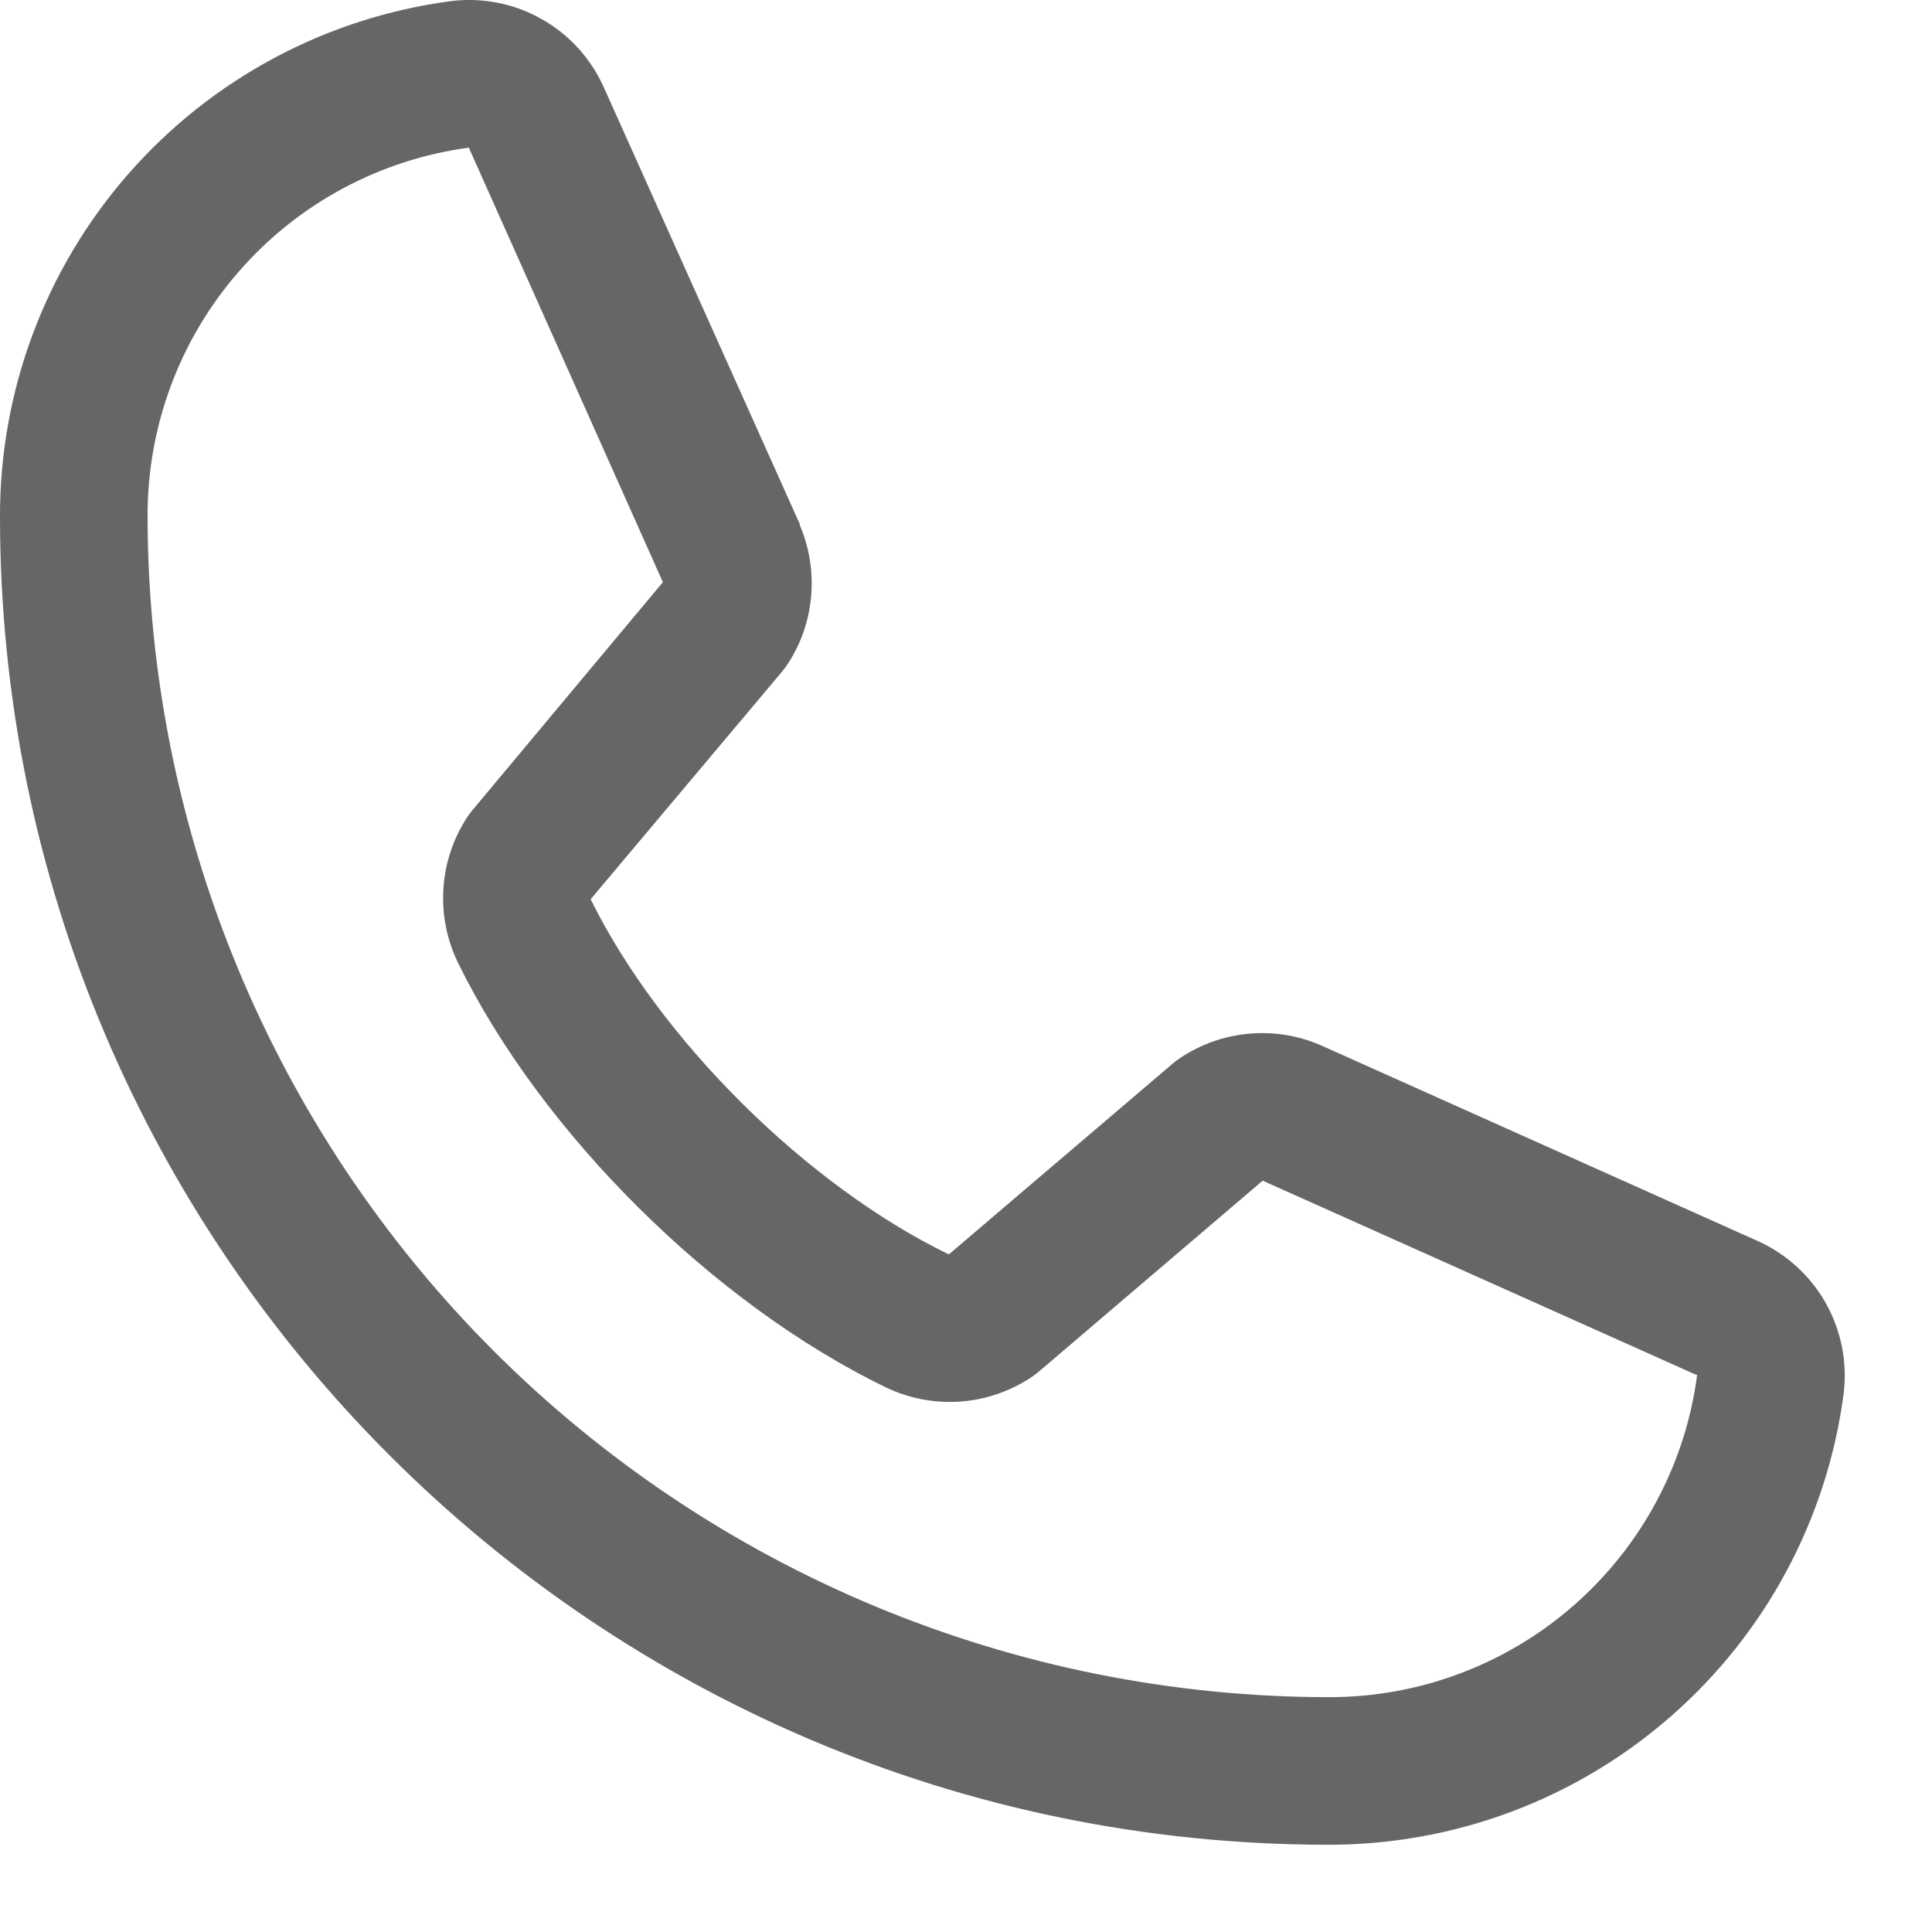
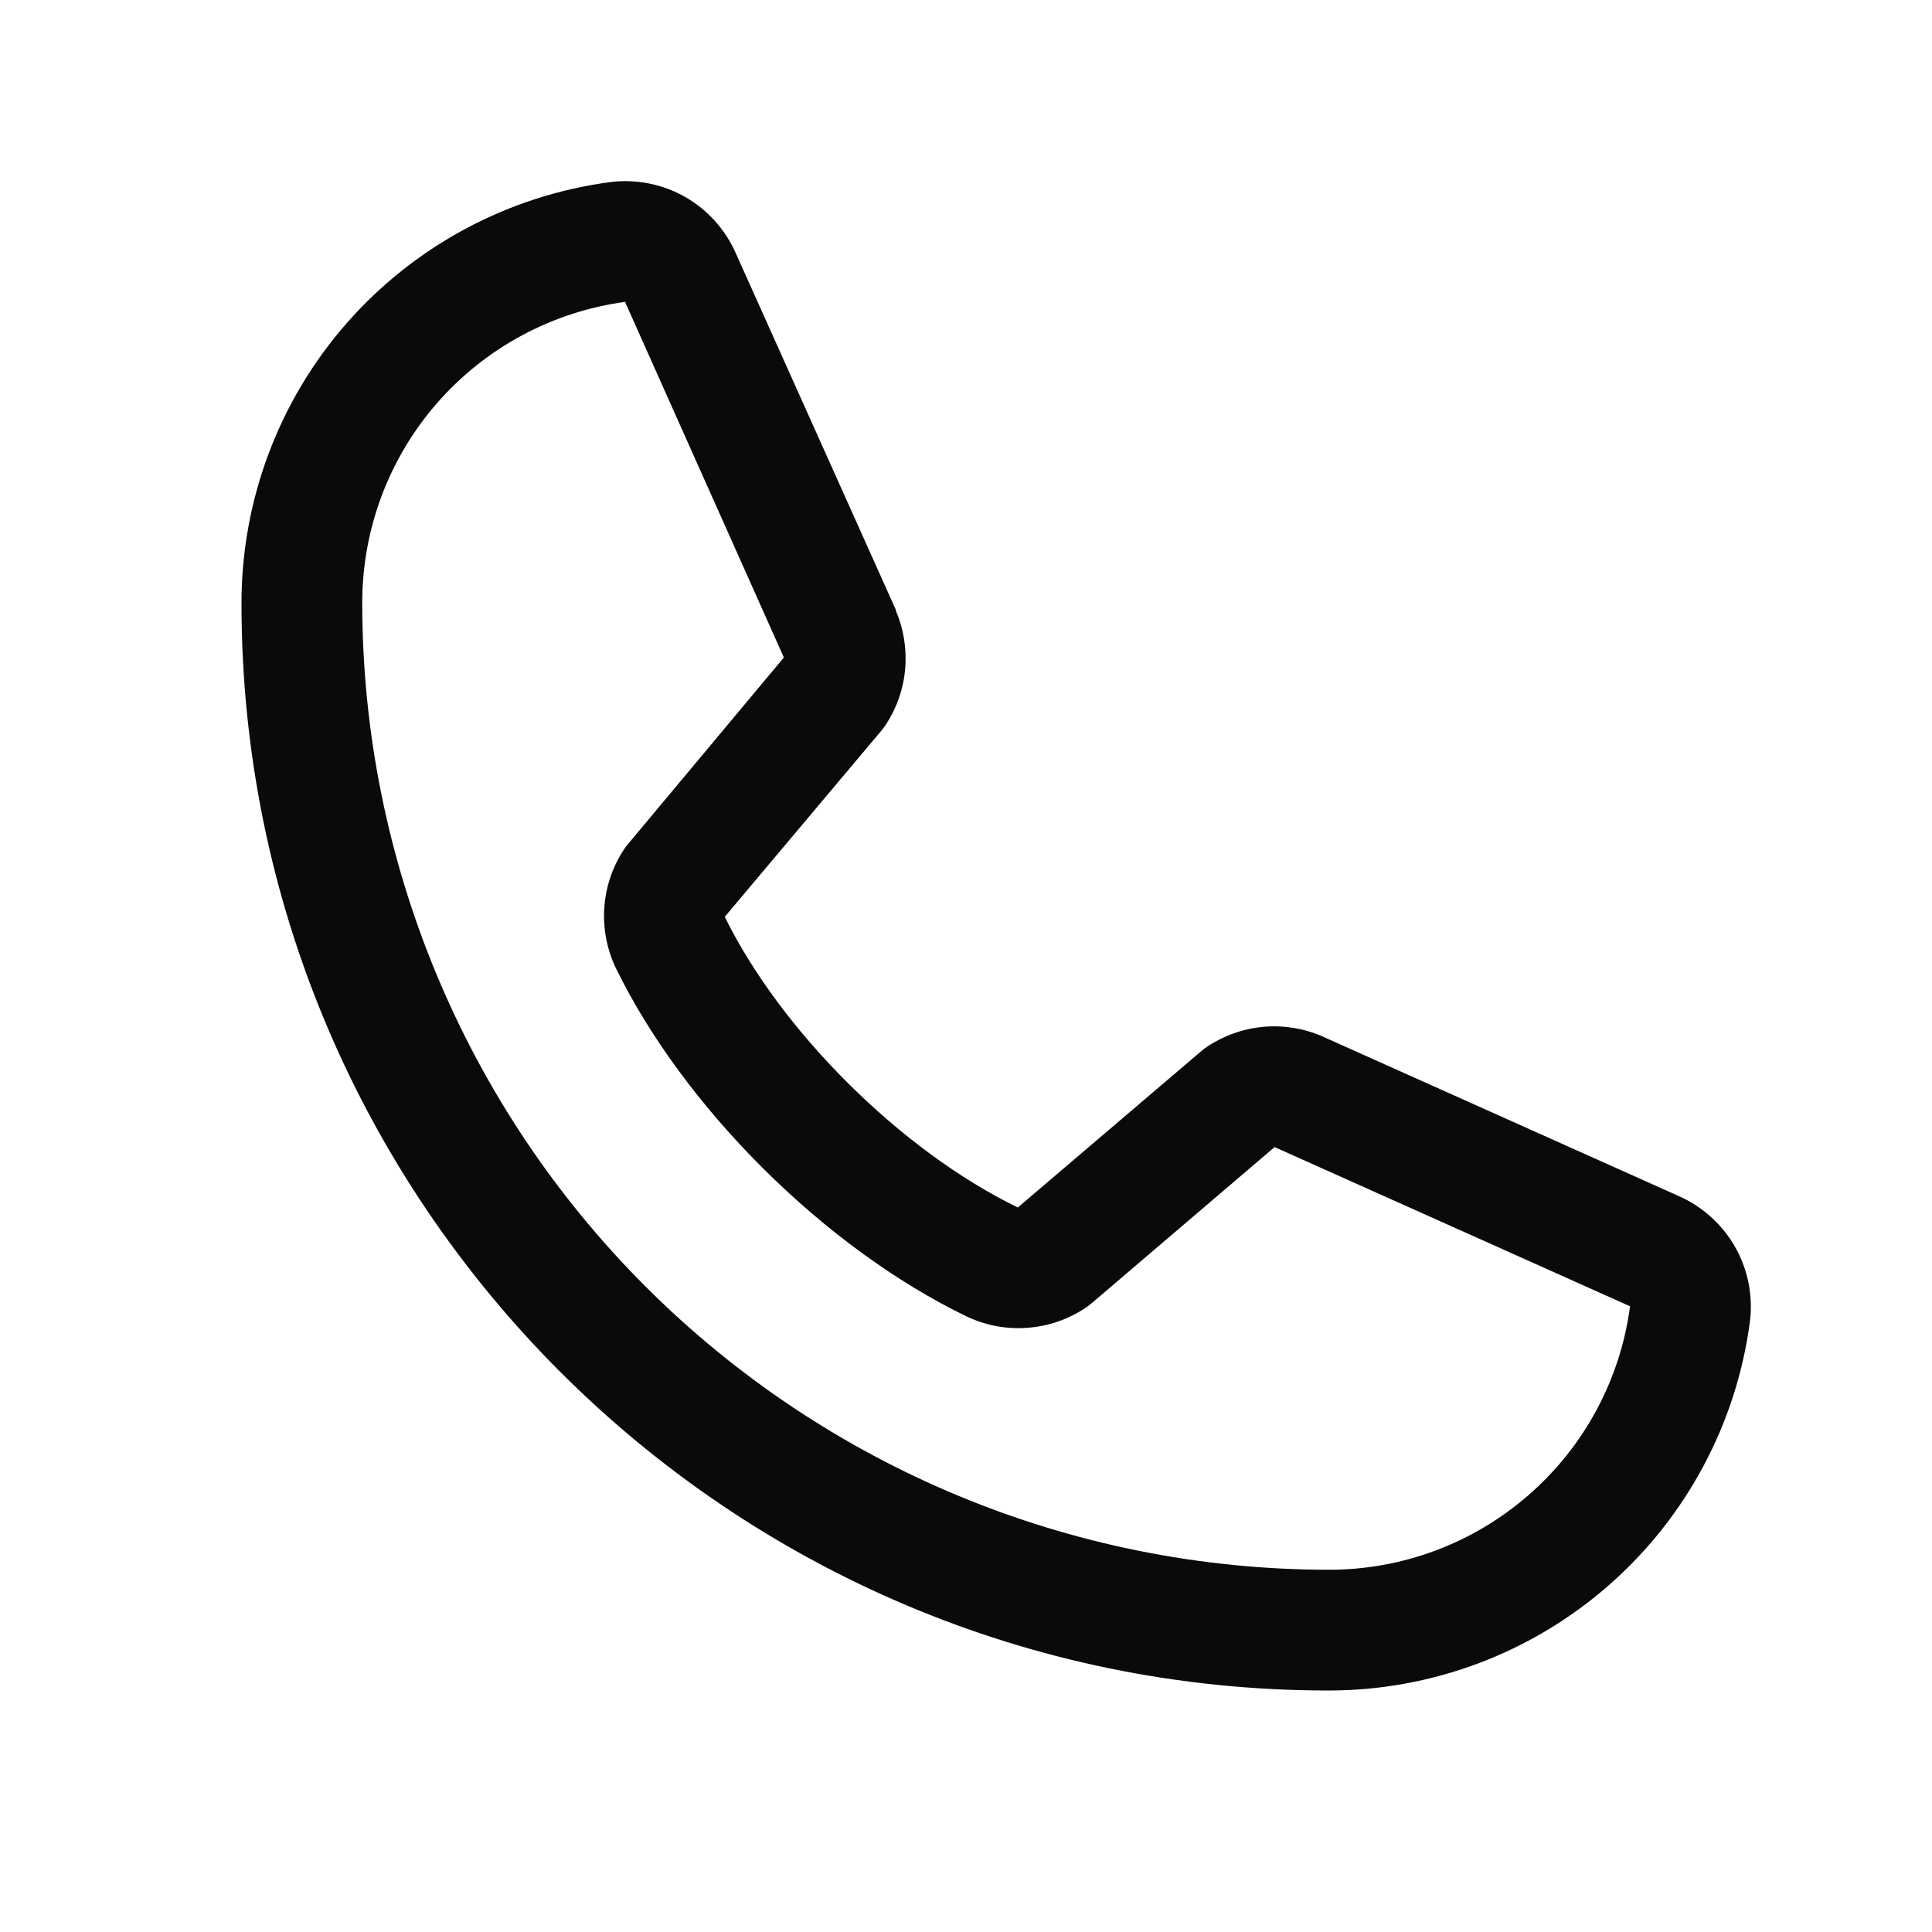
- <svg xmlns="http://www.w3.org/2000/svg" width="18" height="18" viewBox="0 0 18 18" fill="none">
-   <path d="M16.36 11.555L12.311 9.741L12.3 9.736C12.09 9.646 11.861 9.61 11.633 9.631C11.405 9.652 11.187 9.729 10.997 9.856C10.974 9.871 10.953 9.887 10.932 9.904L8.84 11.687C7.515 11.044 6.147 9.686 5.503 8.378L7.289 6.254C7.306 6.233 7.323 6.211 7.338 6.188C7.462 5.999 7.538 5.781 7.557 5.555C7.577 5.33 7.541 5.102 7.452 4.894V4.884L5.632 0.828C5.514 0.556 5.312 0.329 5.054 0.182C4.797 0.034 4.499 -0.026 4.204 0.01C3.04 0.163 1.971 0.735 1.197 1.619C0.423 2.503 -0.002 3.638 7.77618e-06 4.812C7.77618e-06 11.636 5.552 17.187 12.375 17.187C13.55 17.189 14.685 16.764 15.568 15.99C16.452 15.217 17.024 14.148 17.177 12.983C17.213 12.689 17.153 12.391 17.006 12.133C16.858 11.876 16.632 11.673 16.36 11.555ZM12.375 15.812C9.459 15.809 6.663 14.649 4.6 12.587C2.538 10.525 1.378 7.729 1.375 4.812C1.372 3.973 1.674 3.161 2.226 2.529C2.777 1.896 3.54 1.486 4.372 1.375C4.371 1.378 4.371 1.382 4.372 1.385L6.176 5.424L4.4 7.55C4.382 7.571 4.366 7.593 4.351 7.616C4.222 7.815 4.146 8.043 4.131 8.28C4.116 8.516 4.162 8.752 4.265 8.966C5.044 10.558 6.648 12.15 8.258 12.928C8.473 13.03 8.71 13.075 8.947 13.058C9.185 13.041 9.413 12.962 9.611 12.83C9.633 12.815 9.655 12.799 9.675 12.782L11.764 11L15.803 12.809C15.803 12.809 15.81 12.809 15.812 12.809C15.703 13.642 15.293 14.406 14.66 14.959C14.028 15.512 13.215 15.815 12.375 15.812Z" fill="#666666" />
+ <svg xmlns="http://www.w3.org/2000/svg" width="22" height="22" viewBox="0 0 22 22" fill="none">
+   <path d="M19.11 13.617L15.061 11.803L15.05 11.798C14.84 11.708 14.611 11.672 14.383 11.693C14.155 11.714 13.937 11.792 13.747 11.918C13.724 11.933 13.703 11.949 13.682 11.967L11.59 13.75C10.265 13.106 8.897 11.748 8.253 10.44L10.039 8.317C10.056 8.295 10.073 8.274 10.088 8.251C10.212 8.061 10.288 7.844 10.307 7.618C10.327 7.392 10.291 7.165 10.202 6.956V6.946L8.382 2.891C8.264 2.619 8.062 2.392 7.804 2.244C7.547 2.097 7.249 2.037 6.954 2.073C5.79 2.226 4.721 2.798 3.947 3.681C3.173 4.565 2.748 5.7 2.75 6.875C2.75 13.698 8.302 19.25 15.125 19.25C16.299 19.252 17.435 18.826 18.318 18.053C19.202 17.279 19.774 16.21 19.927 15.046C19.963 14.751 19.903 14.453 19.756 14.196C19.608 13.938 19.382 13.736 19.11 13.617ZM15.125 17.875C12.209 17.872 9.413 16.712 7.35 14.649C5.288 12.587 4.128 9.791 4.125 6.875C4.122 6.036 4.424 5.224 4.976 4.591C5.527 3.959 6.29 3.549 7.122 3.437C7.121 3.441 7.121 3.444 7.122 3.448L8.926 7.487L7.15 9.613C7.132 9.634 7.116 9.656 7.101 9.679C6.972 9.877 6.896 10.106 6.881 10.342C6.866 10.579 6.912 10.815 7.015 11.028C7.794 12.621 9.398 14.213 11.008 14.991C11.223 15.093 11.46 15.138 11.697 15.12C11.935 15.103 12.163 15.025 12.361 14.893C12.383 14.878 12.405 14.862 12.425 14.845L14.514 13.062L18.553 14.871C18.553 14.871 18.56 14.871 18.562 14.871C18.453 15.704 18.043 16.469 17.41 17.021C16.778 17.574 15.965 17.878 15.125 17.875Z" fill="#0A0A0A" />
</svg>
